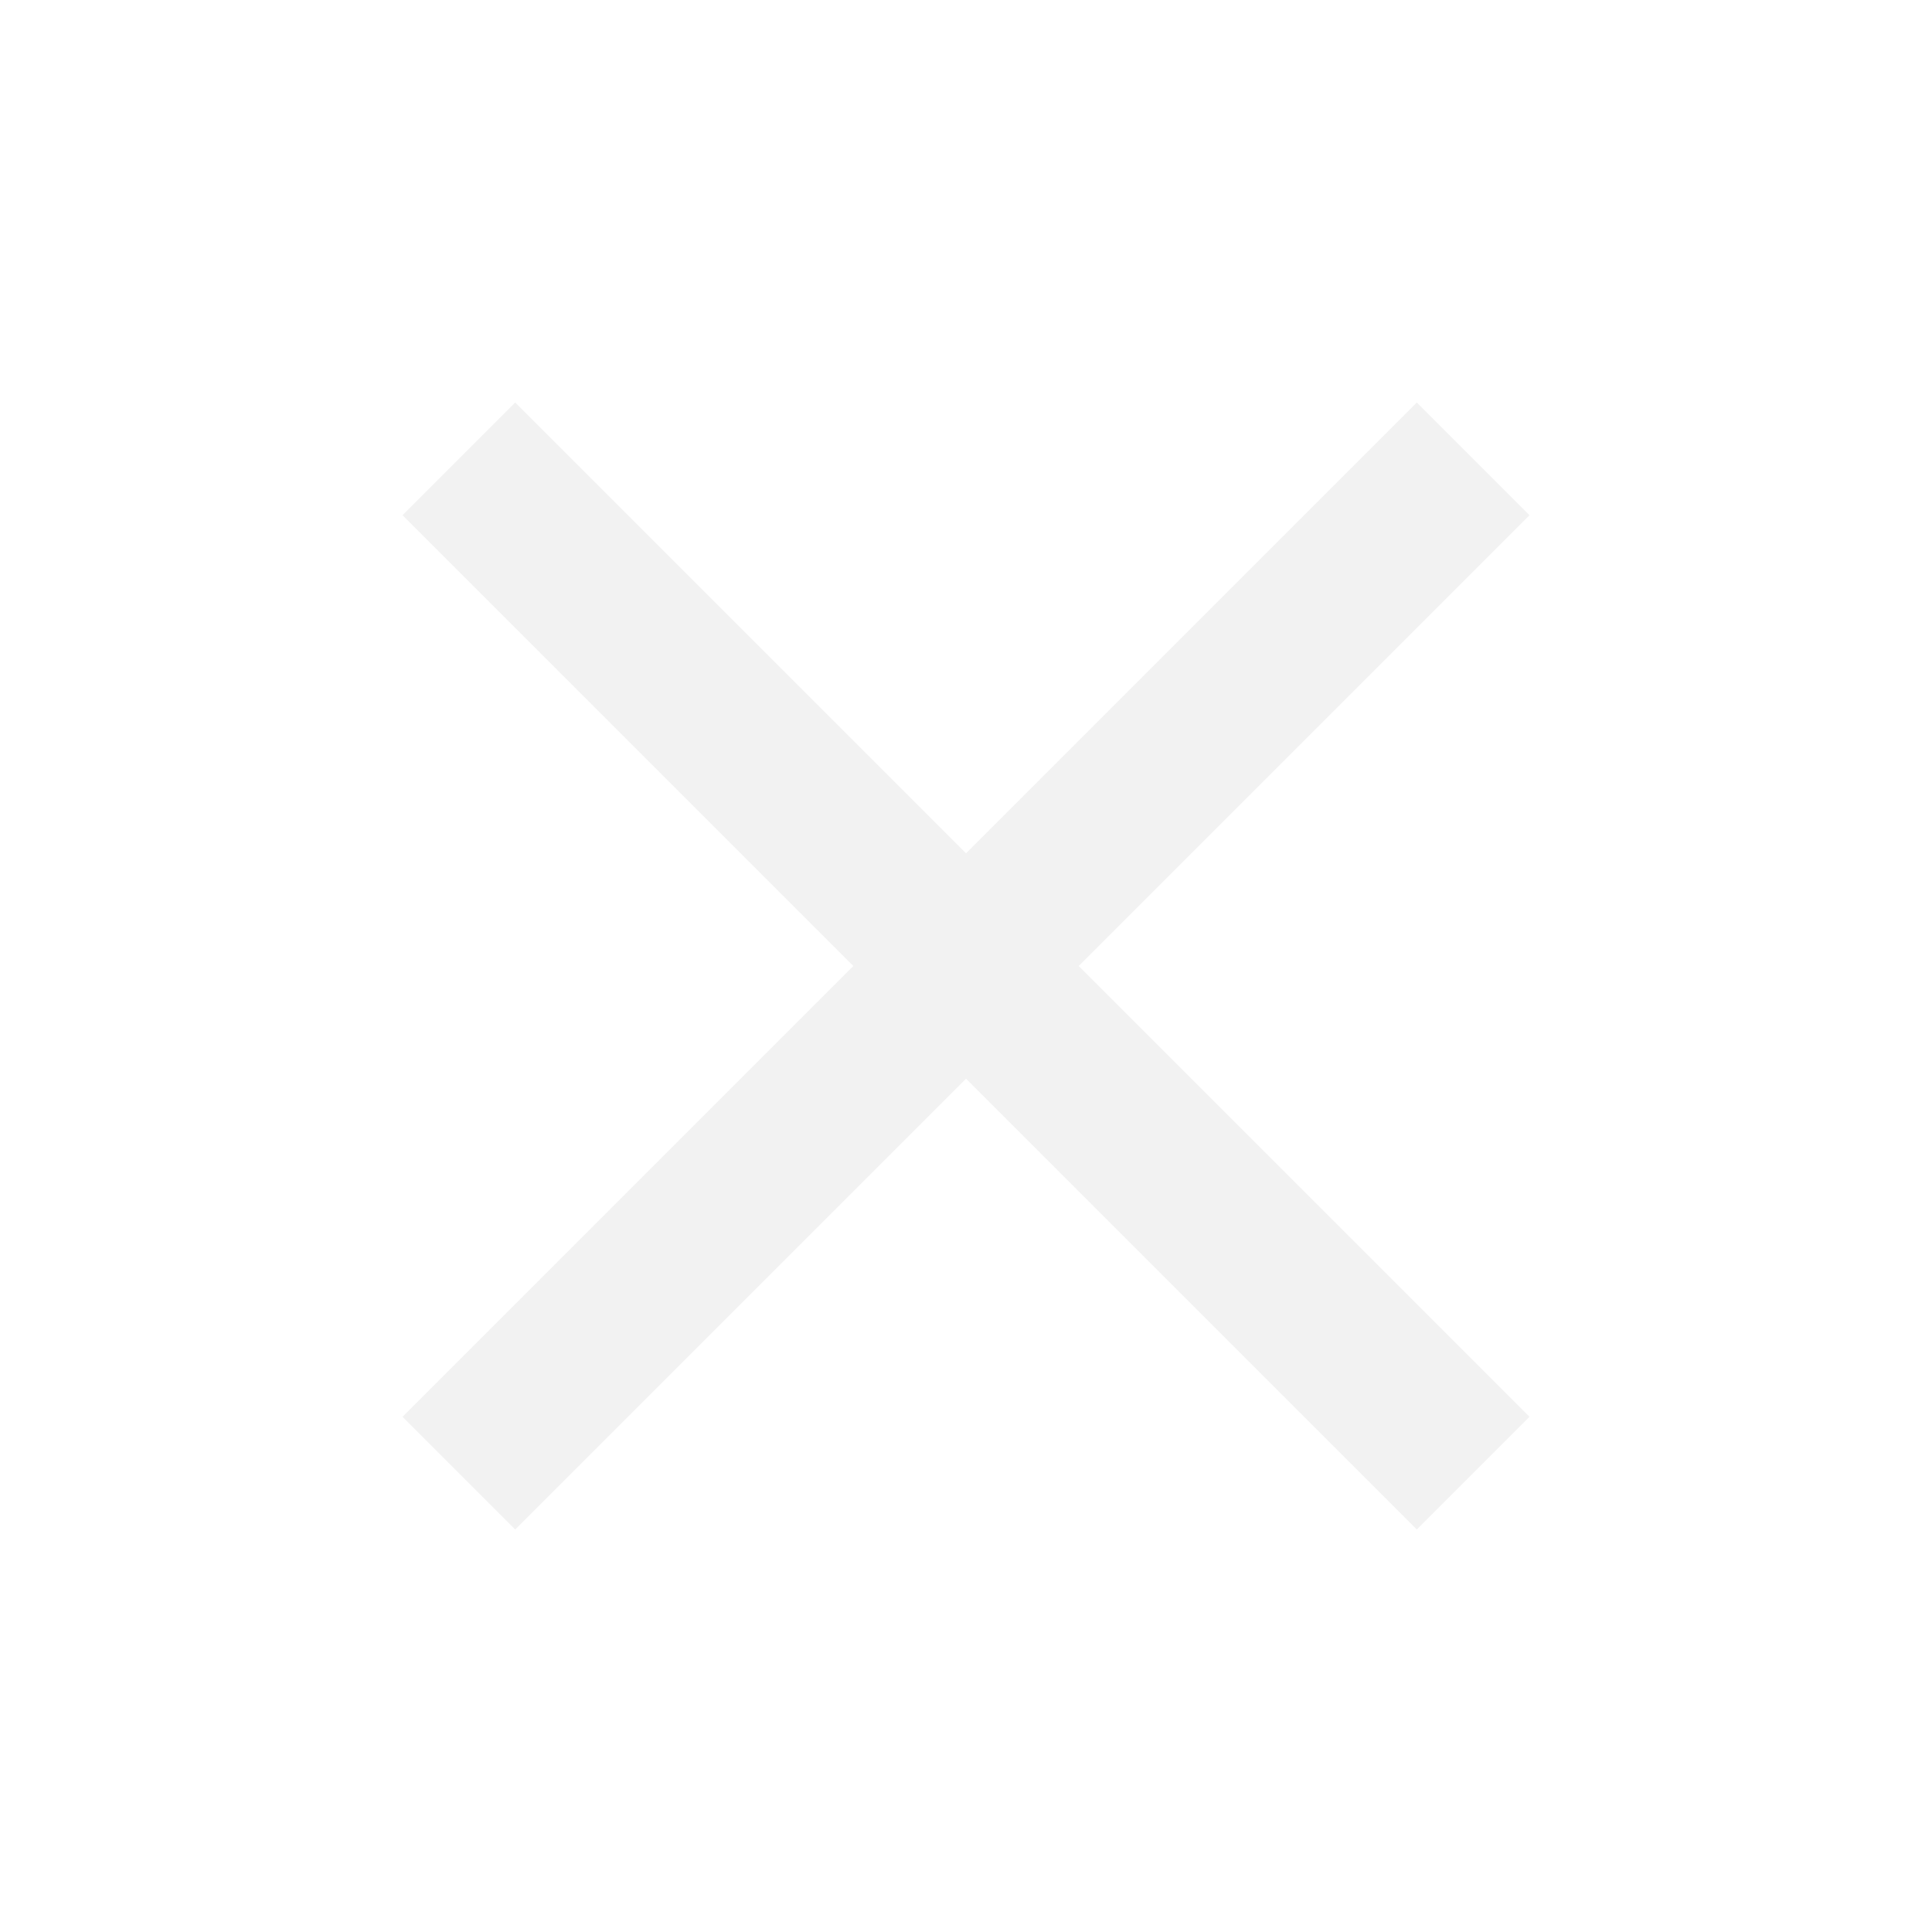
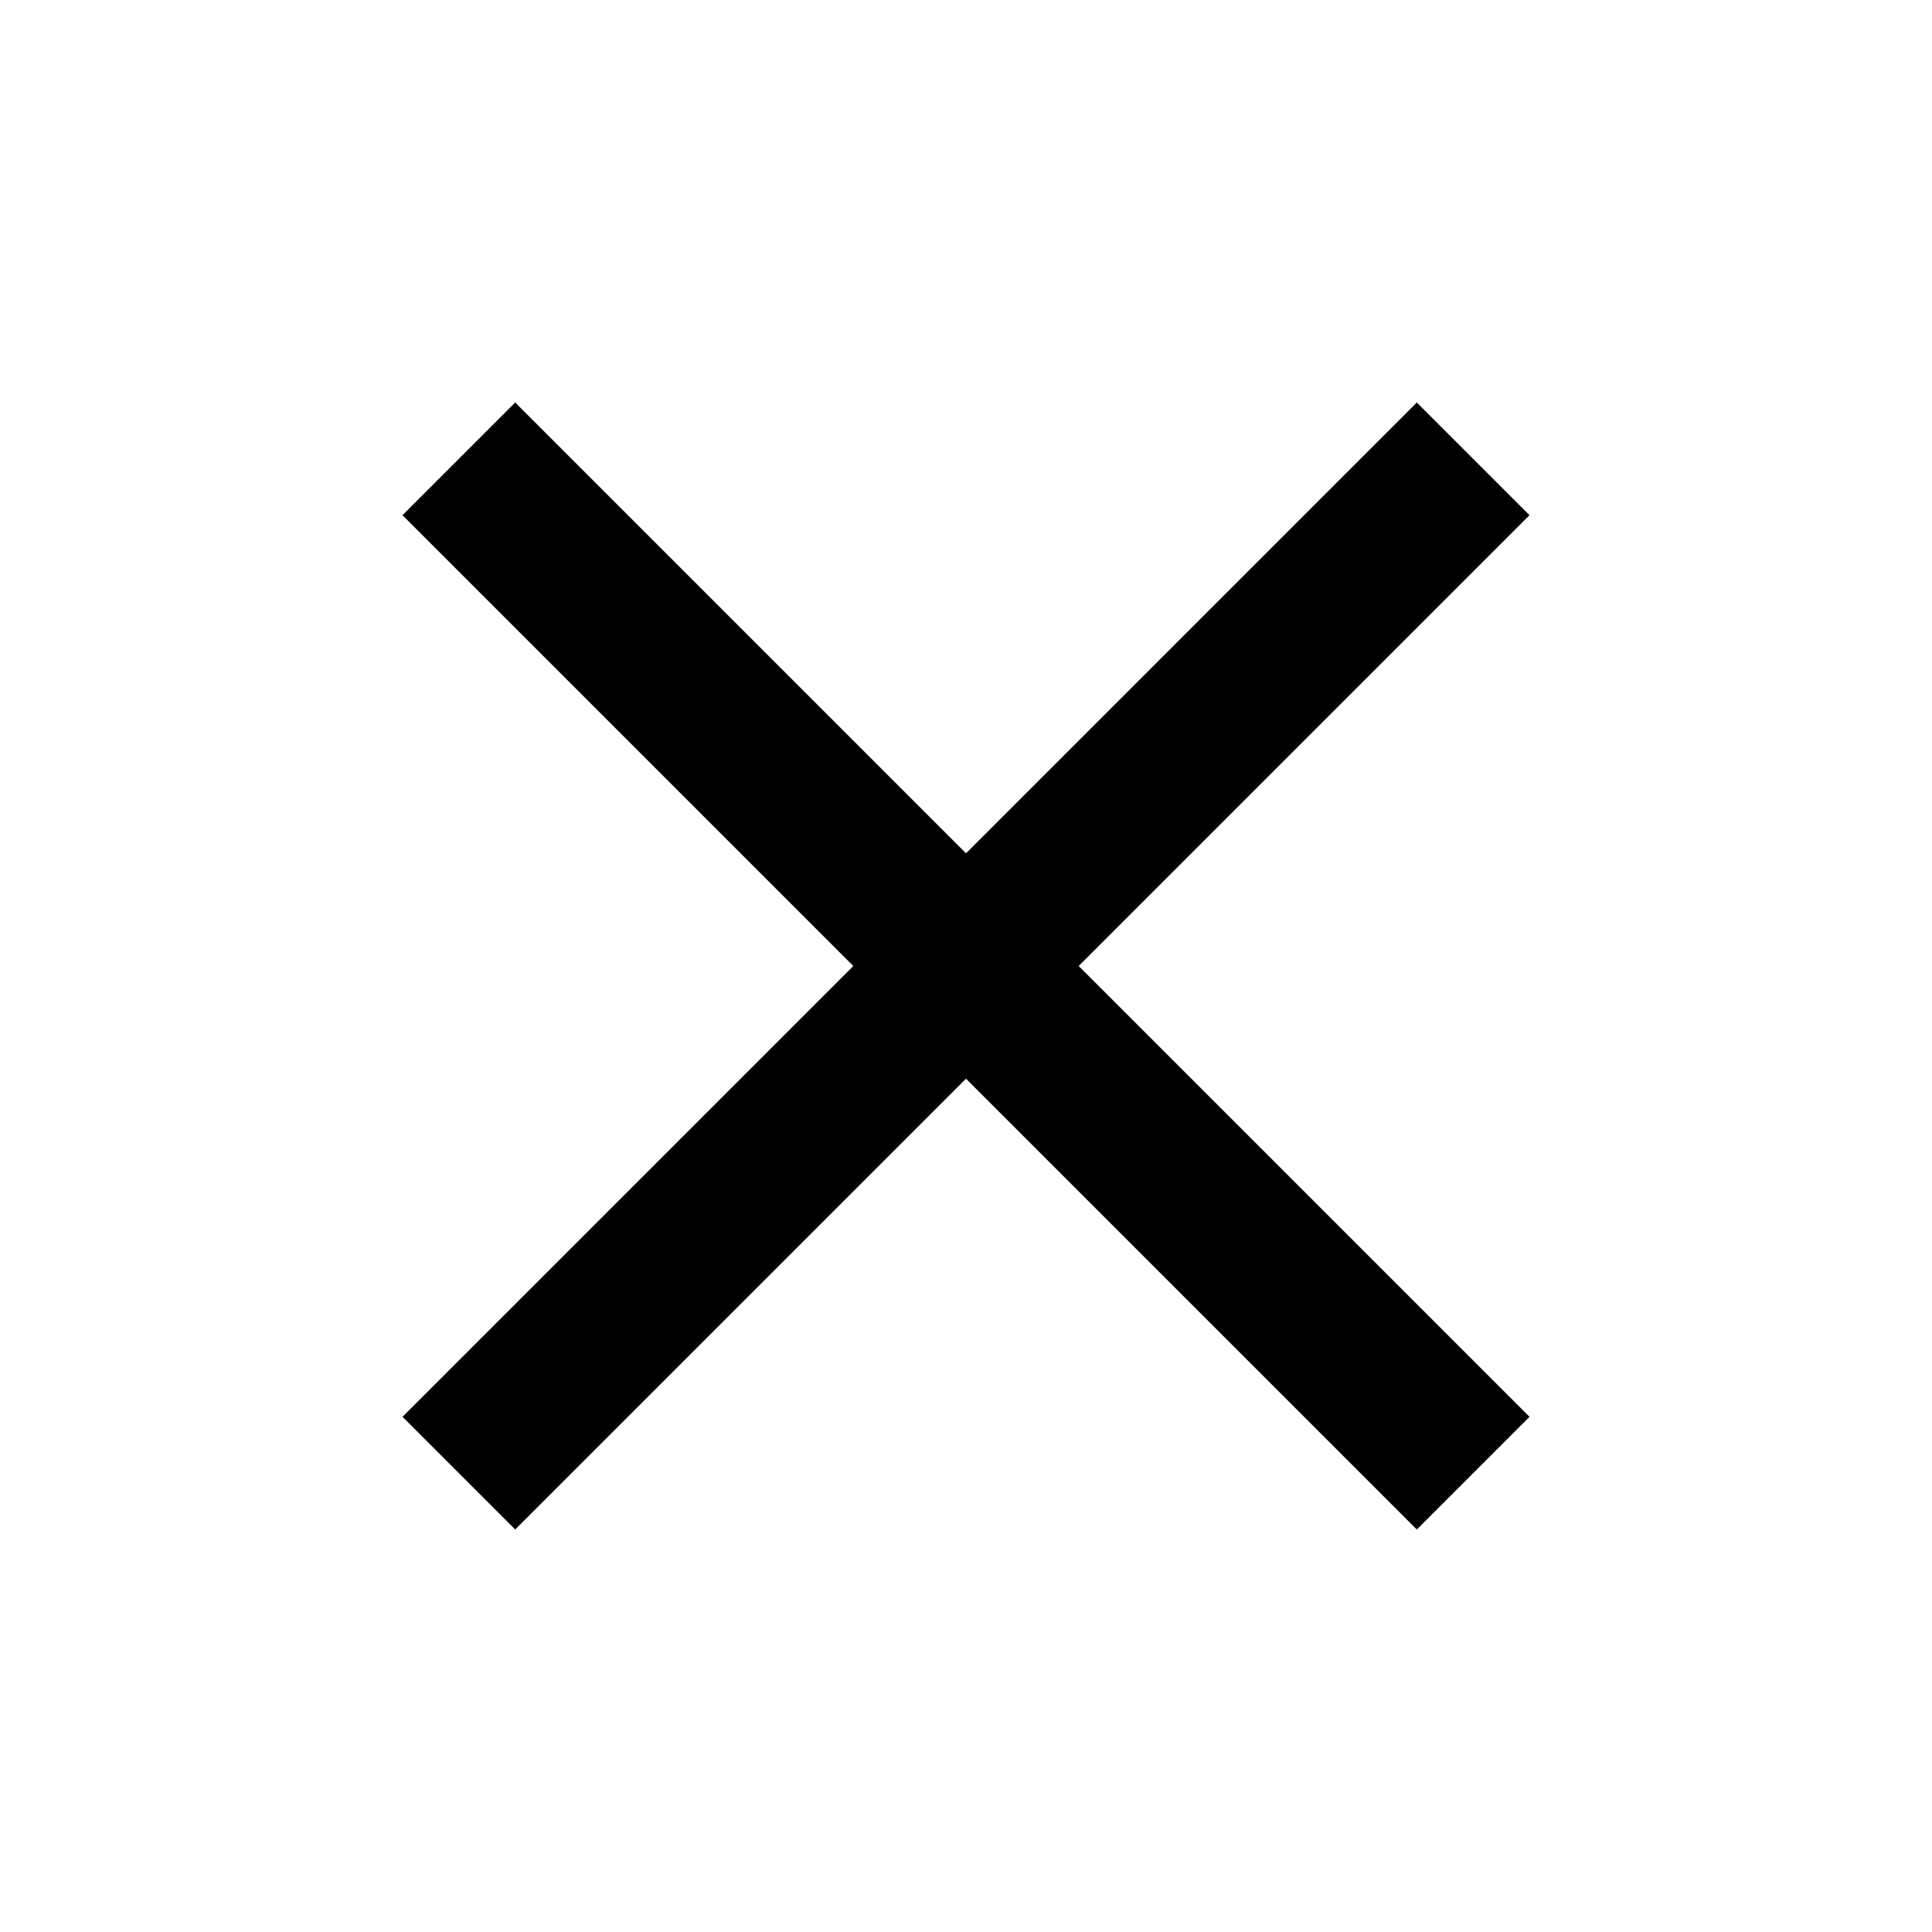
- <svg xmlns="http://www.w3.org/2000/svg" height="24px" viewBox="0 -960 960 960" width="24px" fill="#F2F2F2">
+ <svg xmlns="http://www.w3.org/2000/svg" height="24px" viewBox="0 -960 960 960" width="24px">
  <path d="m256-200-56-56 224-224-224-224 56-56 224 224 224-224 56 56-224 224 224 224-56 56-224-224-224 224Z" />
</svg>
